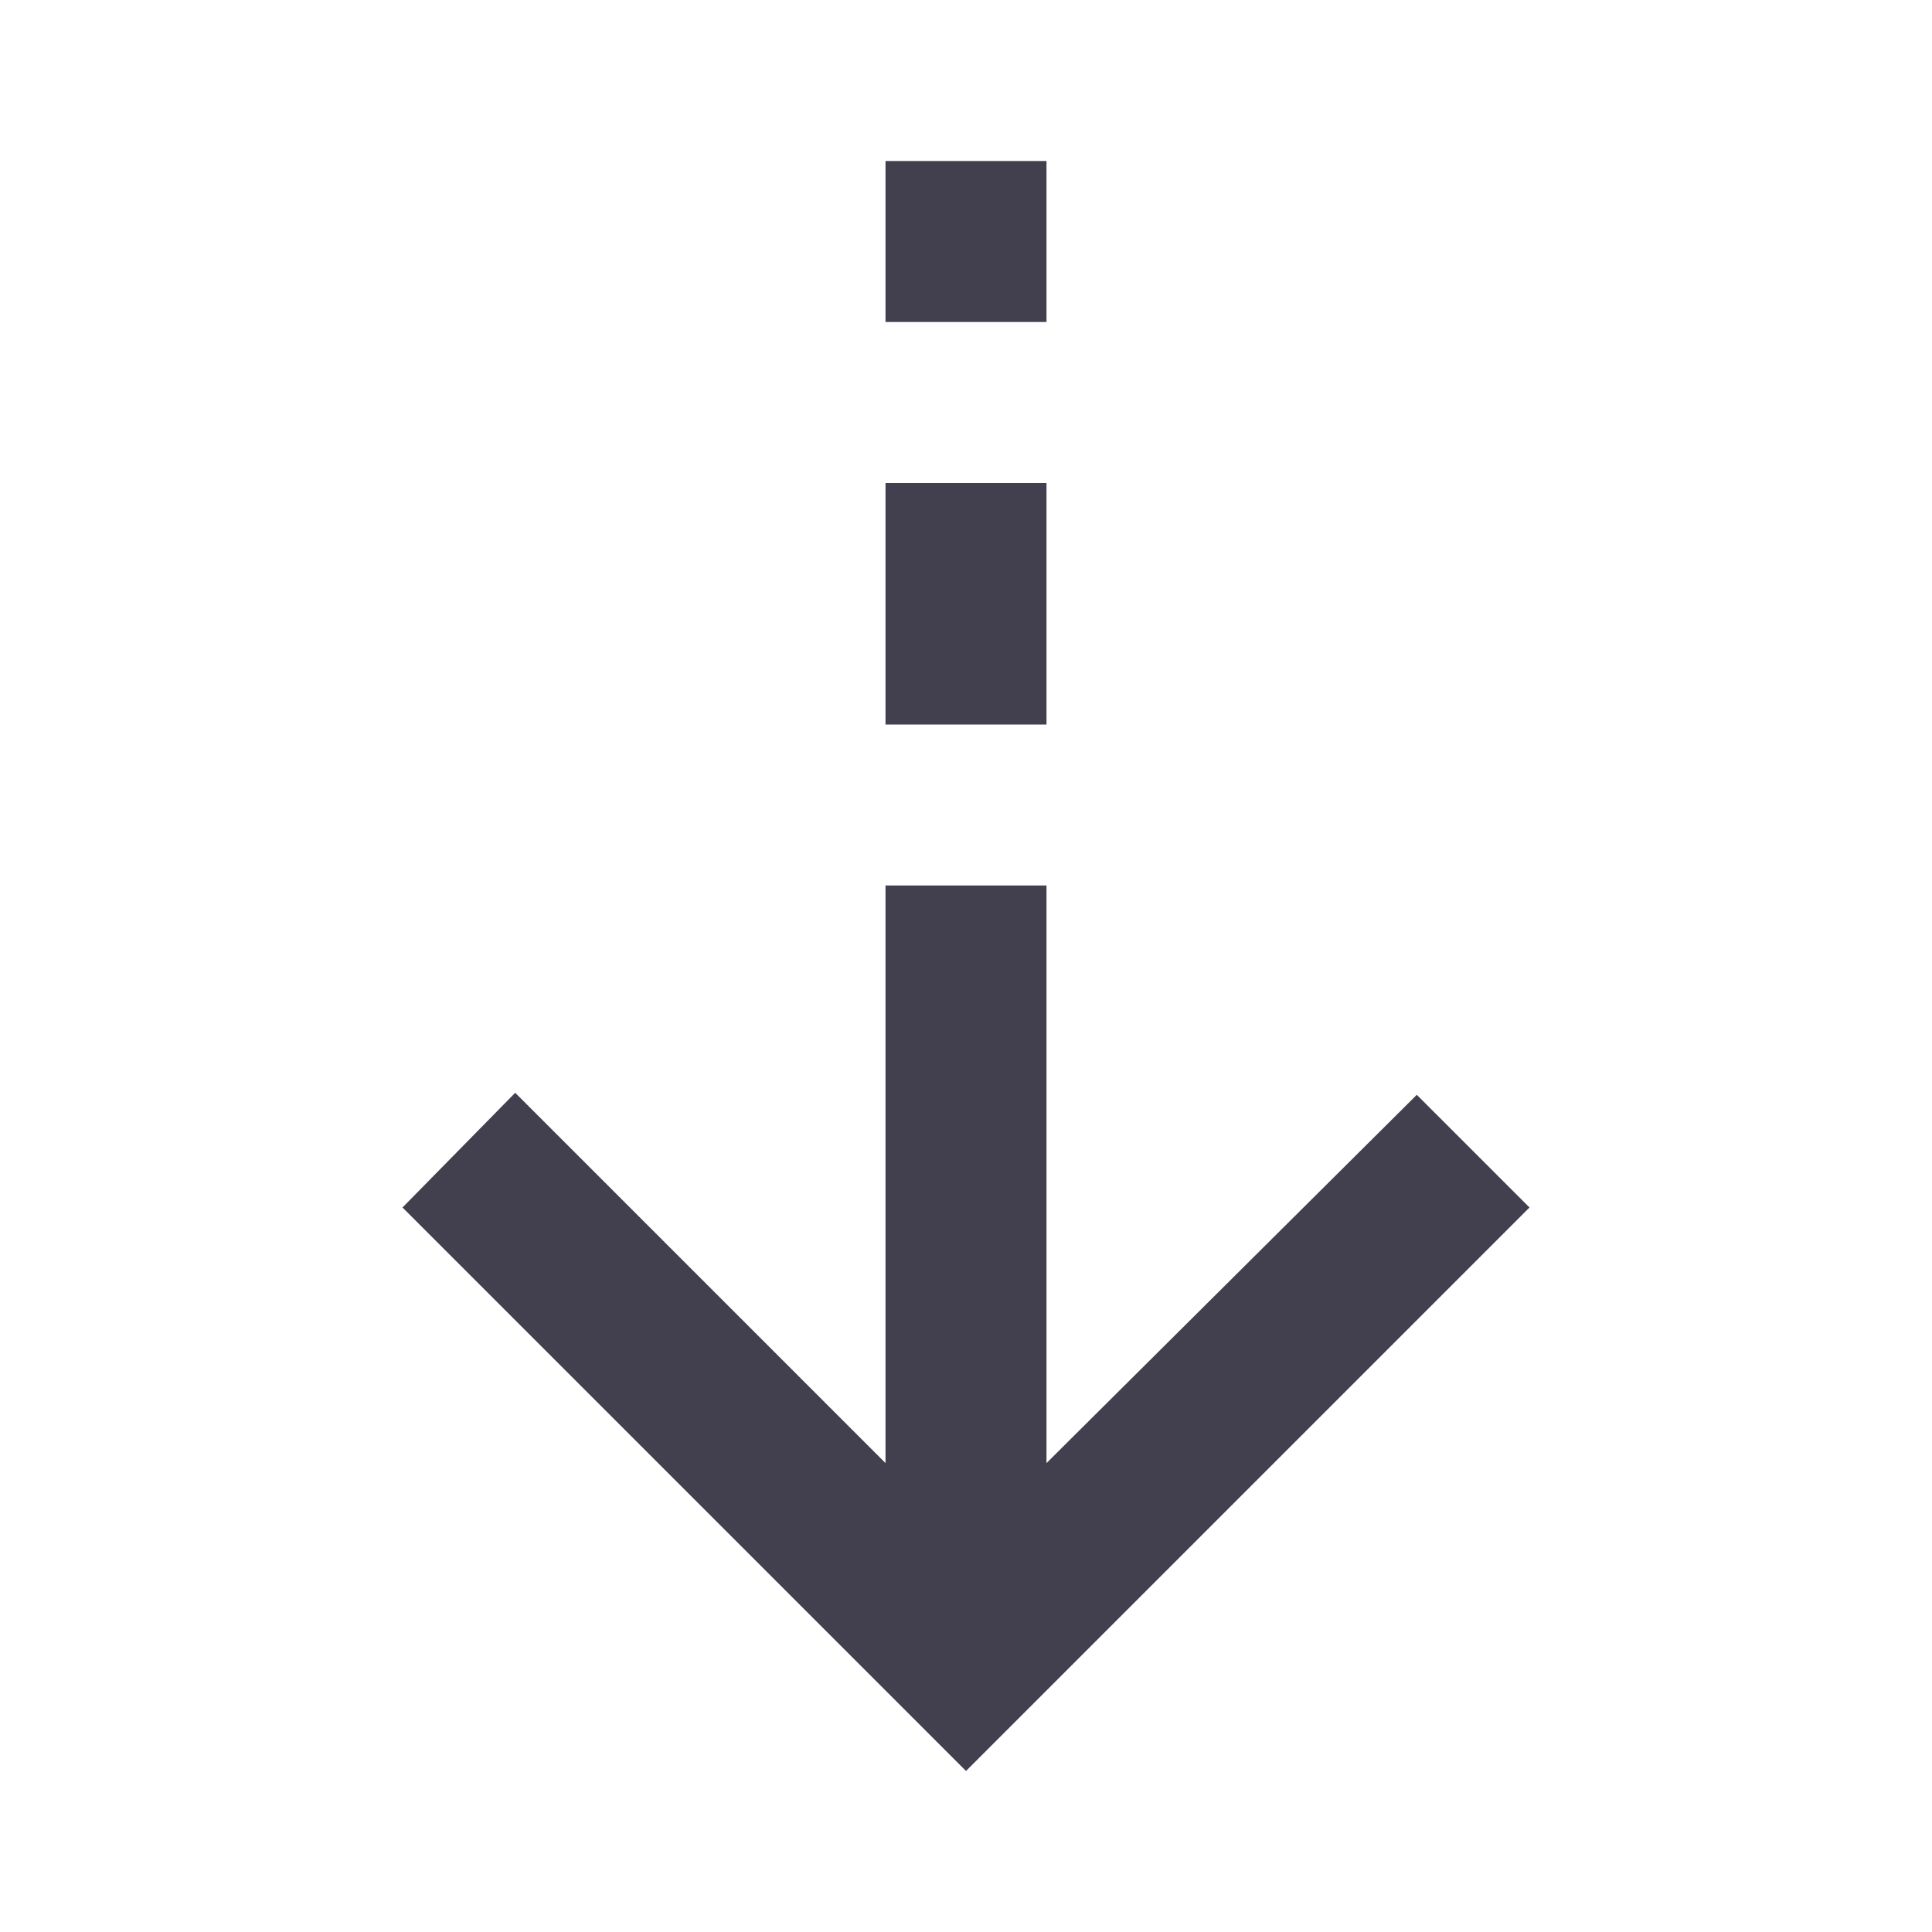
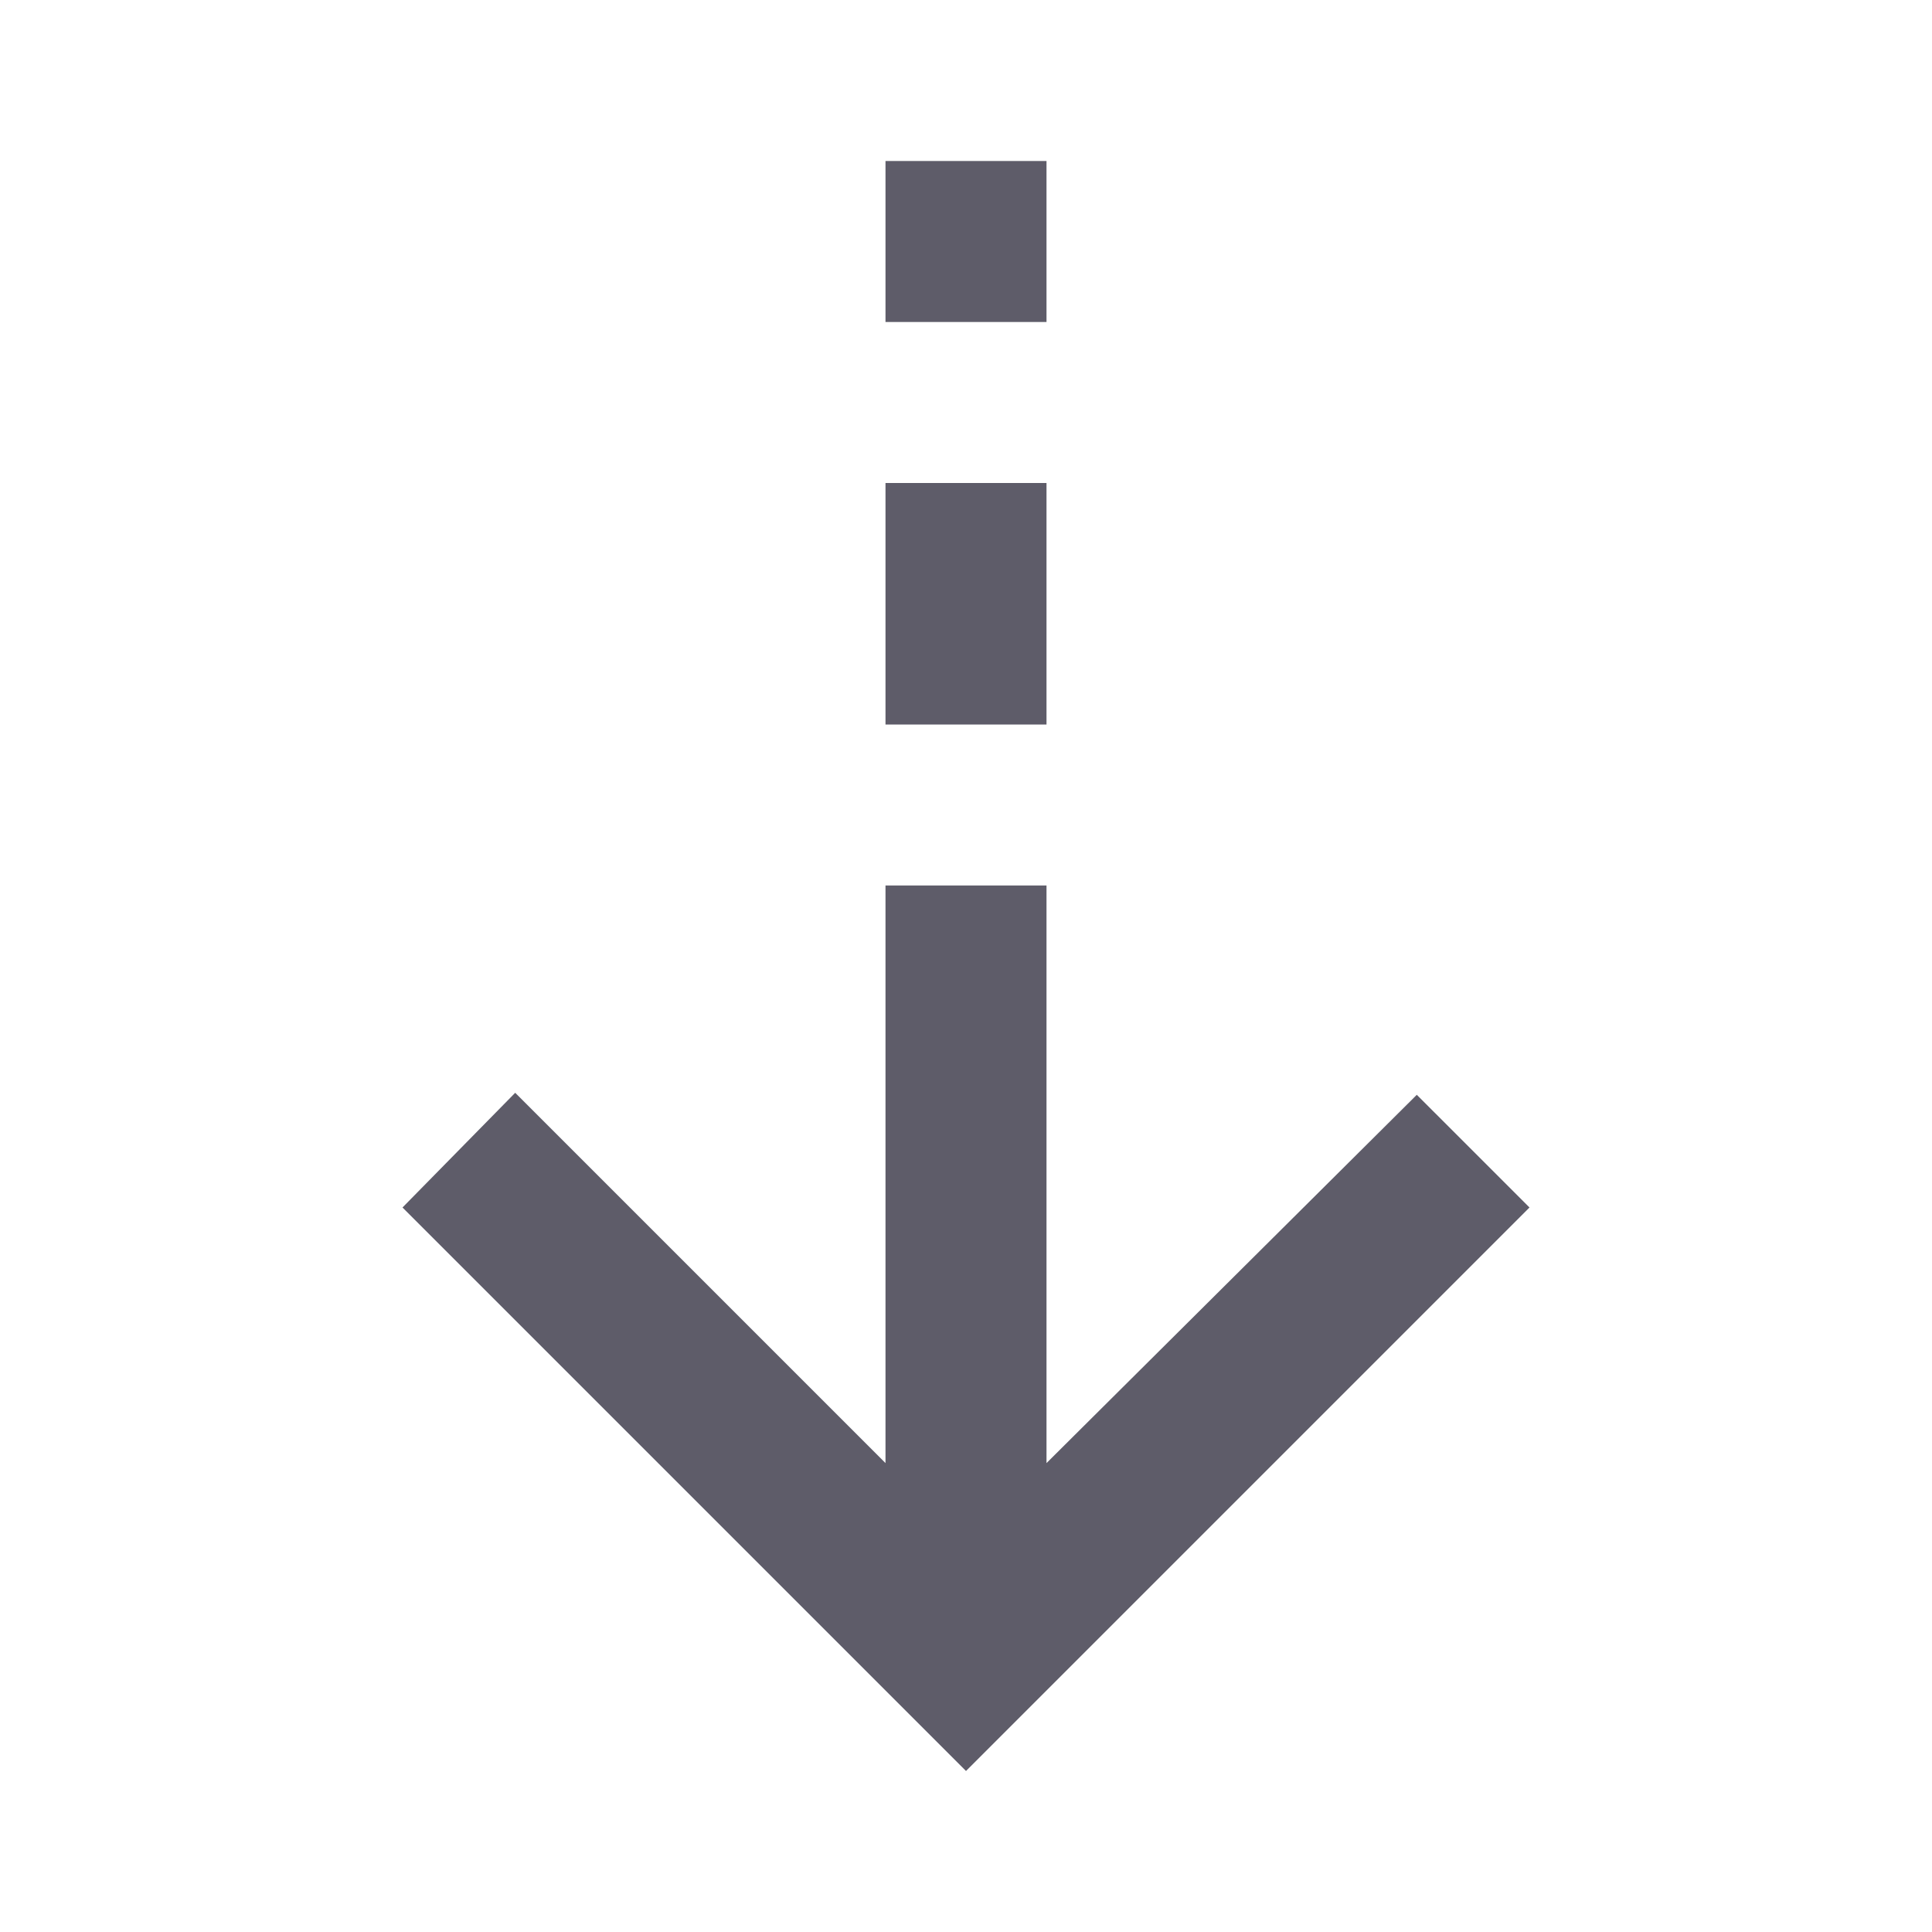
- <svg xmlns="http://www.w3.org/2000/svg" width="24" height="24" viewBox="0 0 24 24" fill="none">
-   <mask id="mask0_272_156" style="mask-type:alpha" maskUnits="userSpaceOnUse" x="0" y="0" width="24" height="24">
-     <rect width="24" height="24" fill="#D9D9D9" />
+ <svg xmlns="http://www.w3.org/2000/svg" fill="none" height="24" viewBox="0 0 24 24" width="24">
+   <mask id="a" height="24" maskUnits="userSpaceOnUse" width="24" x="0" y="0">
+     <path d="m0 0h24v24h-24z" fill="#d9d9d9" />
  </mask>
-   <g mask="url(#mask0_272_156)">
-     <path d="M12 22L5 15L6.4 13.575L11 18.175V11H13V18.175L17.6 13.6L19 15L12 22ZM11 9V6H13V9H11ZM11 4V2H13V4H11Z" fill="#42404F" />
+   <g mask="url(#a)">
+     <path d="m12 22-7-7 1.4-1.425 4.6 4.6v-7.175h2v7.175l4.6-4.575 1.4 1.4zm-1-13v-3h2v3zm0-5v-2h2v2z" fill="#42404f" />
  </g>
</svg>
